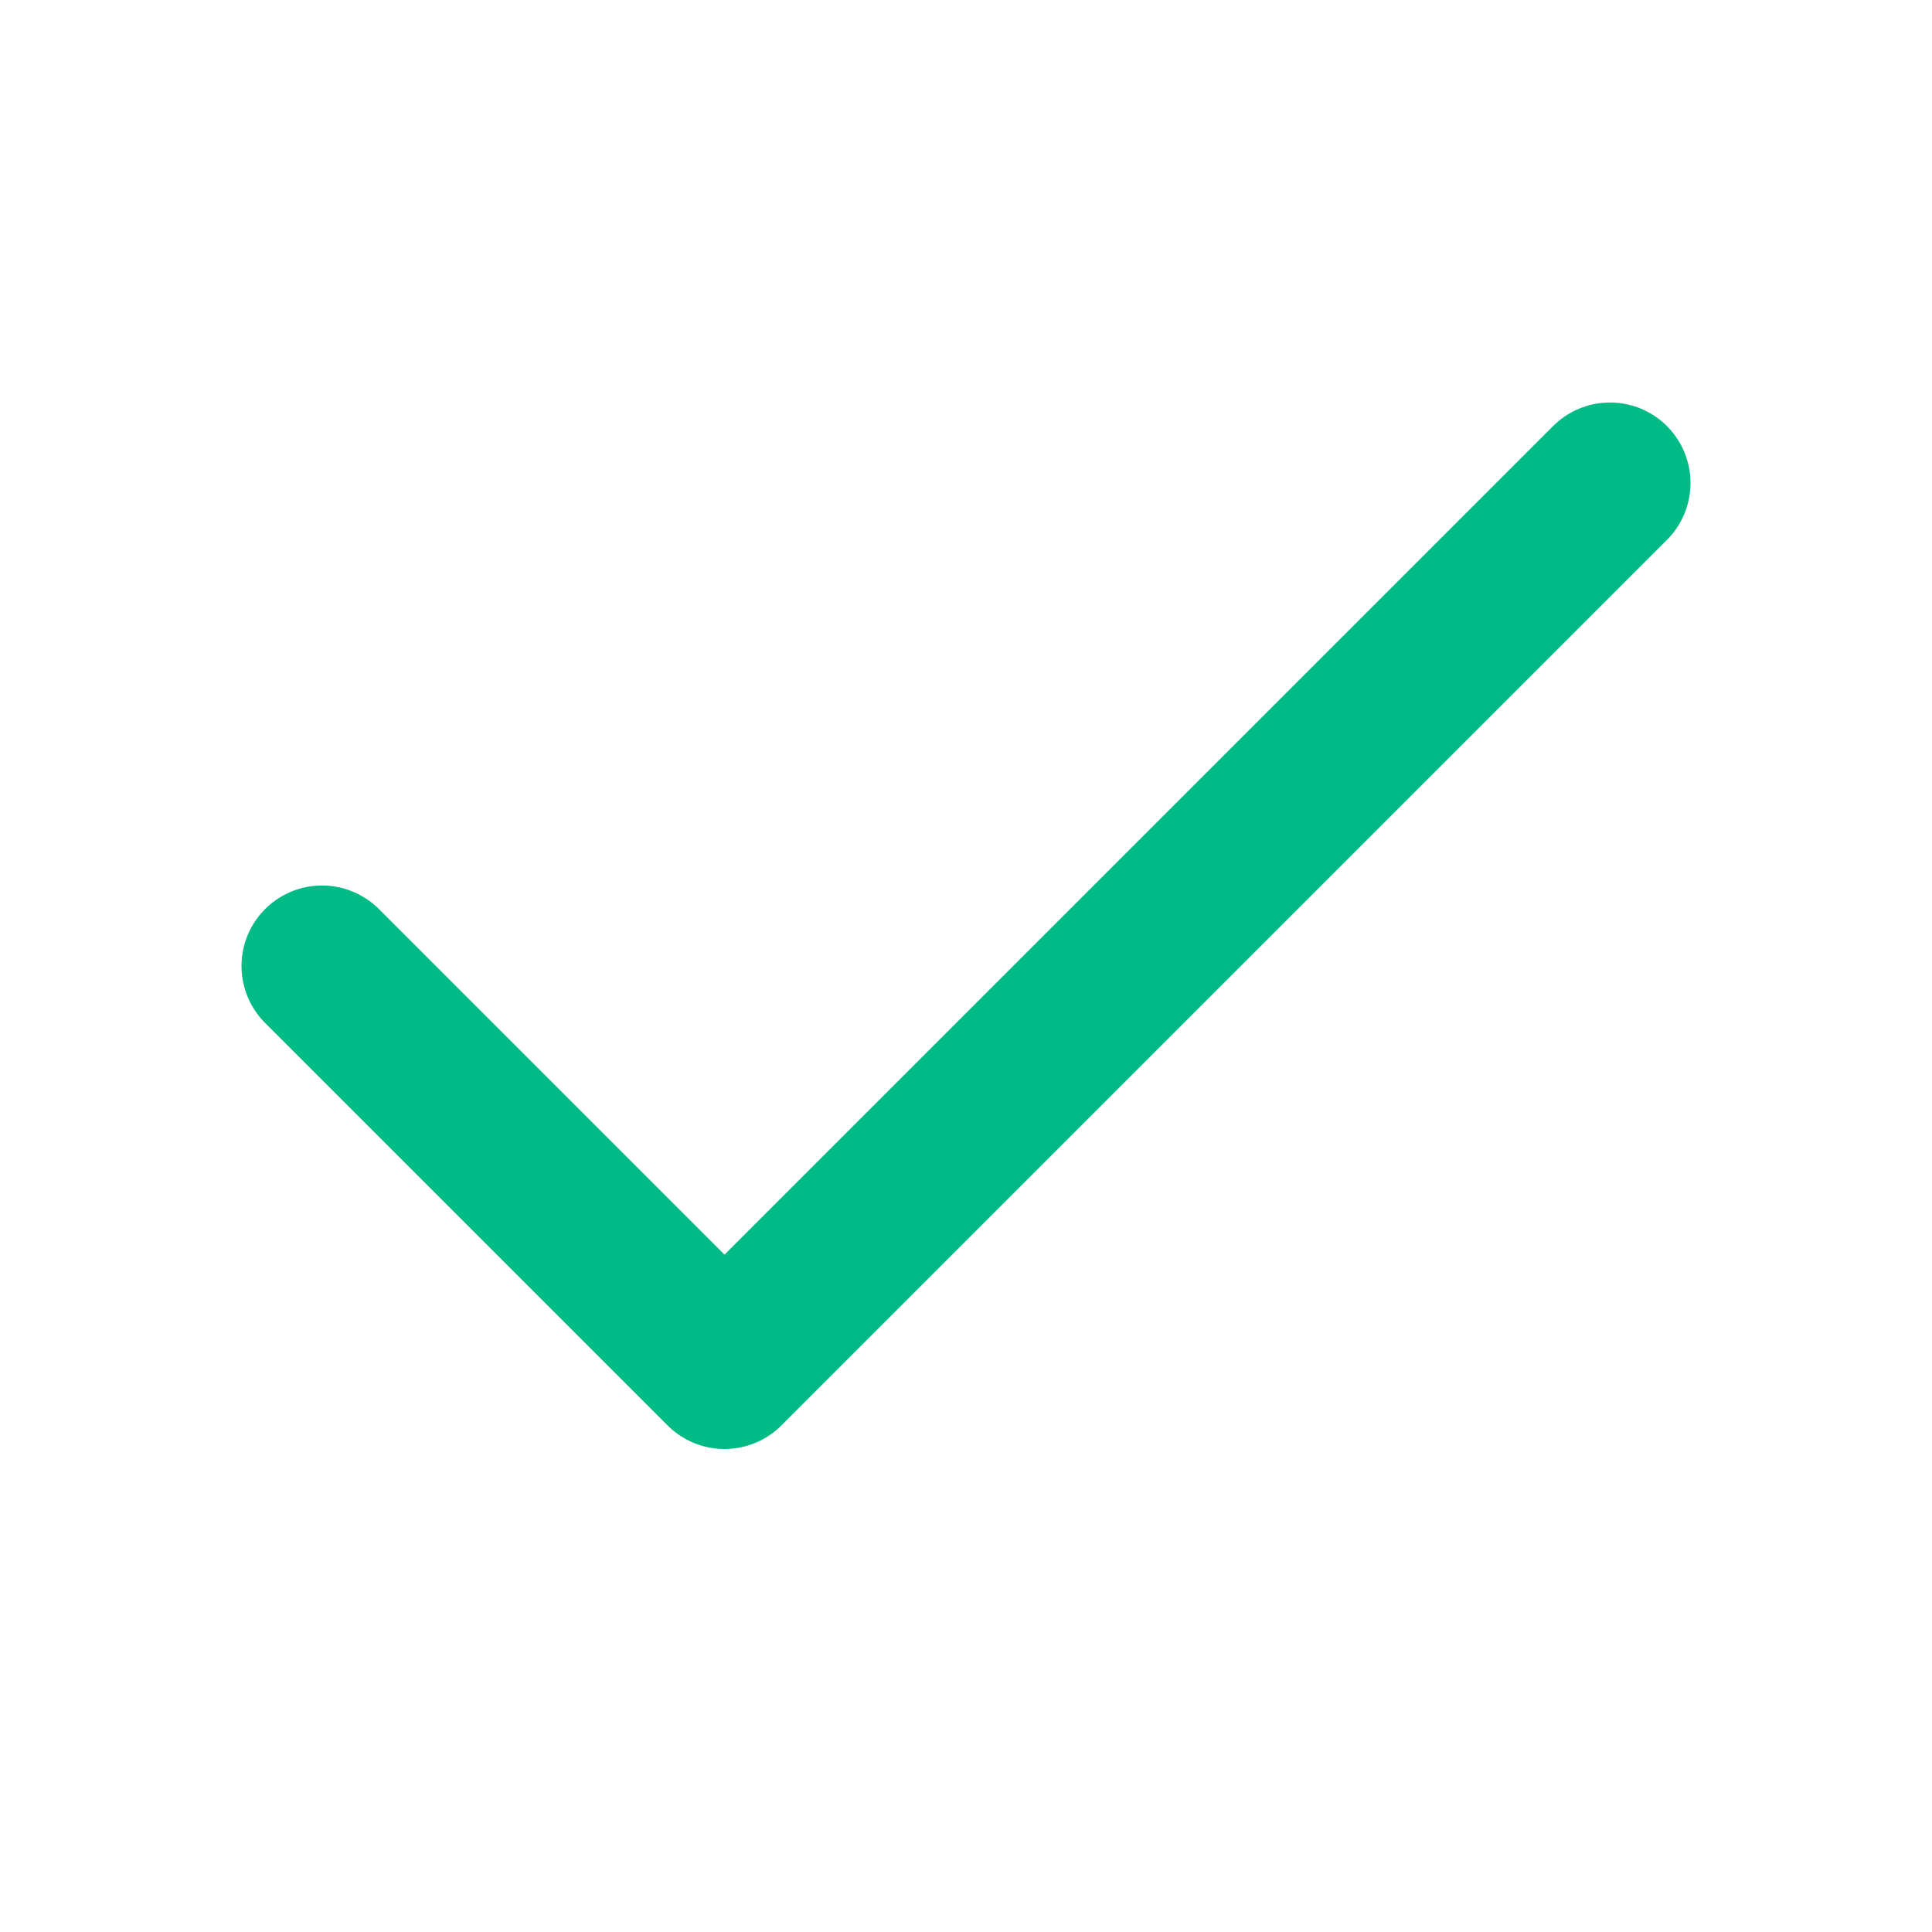
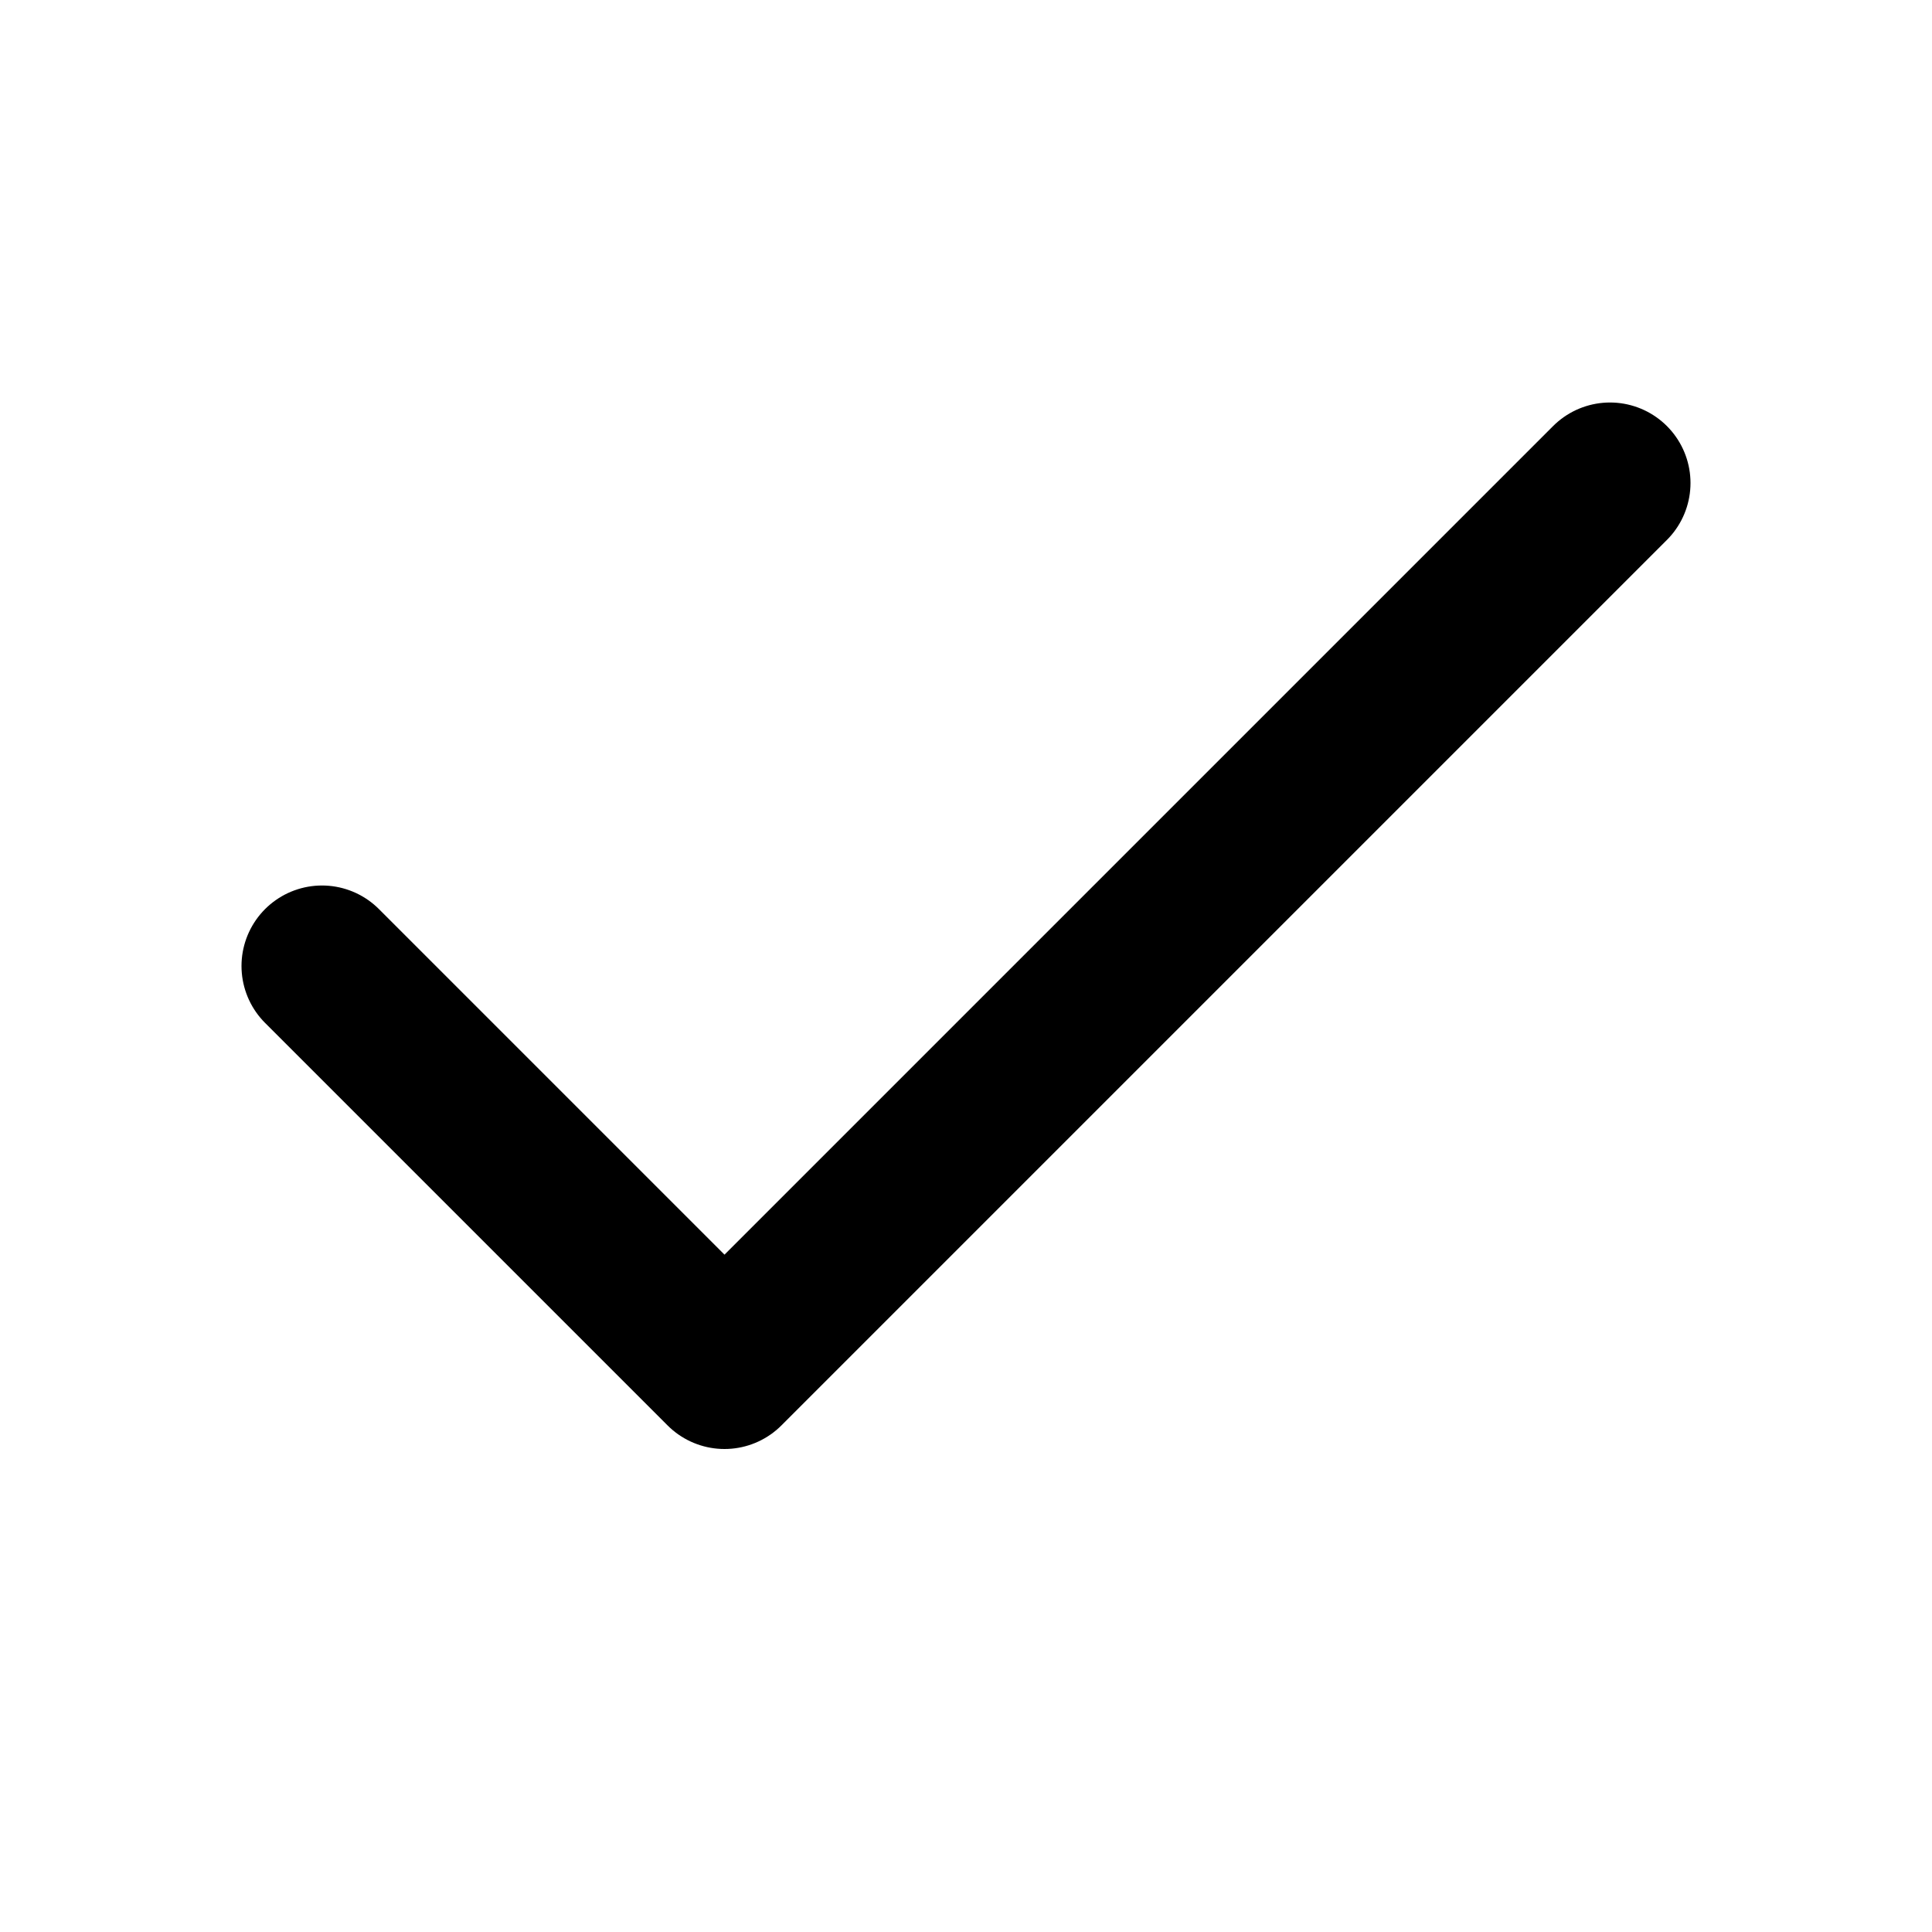
<svg xmlns="http://www.w3.org/2000/svg" width="24" height="24" viewBox="0 0 24 24" fill="none">
-   <path d="M20 6L9 17L4 12" stroke="#00BB86" stroke-width="2" stroke-linecap="round" stroke-linejoin="round" />
+   <path d="M20 6L9 17L4 12" stroke="currentColor" stroke-width="2" stroke-linecap="round" stroke-linejoin="round" />
</svg>
